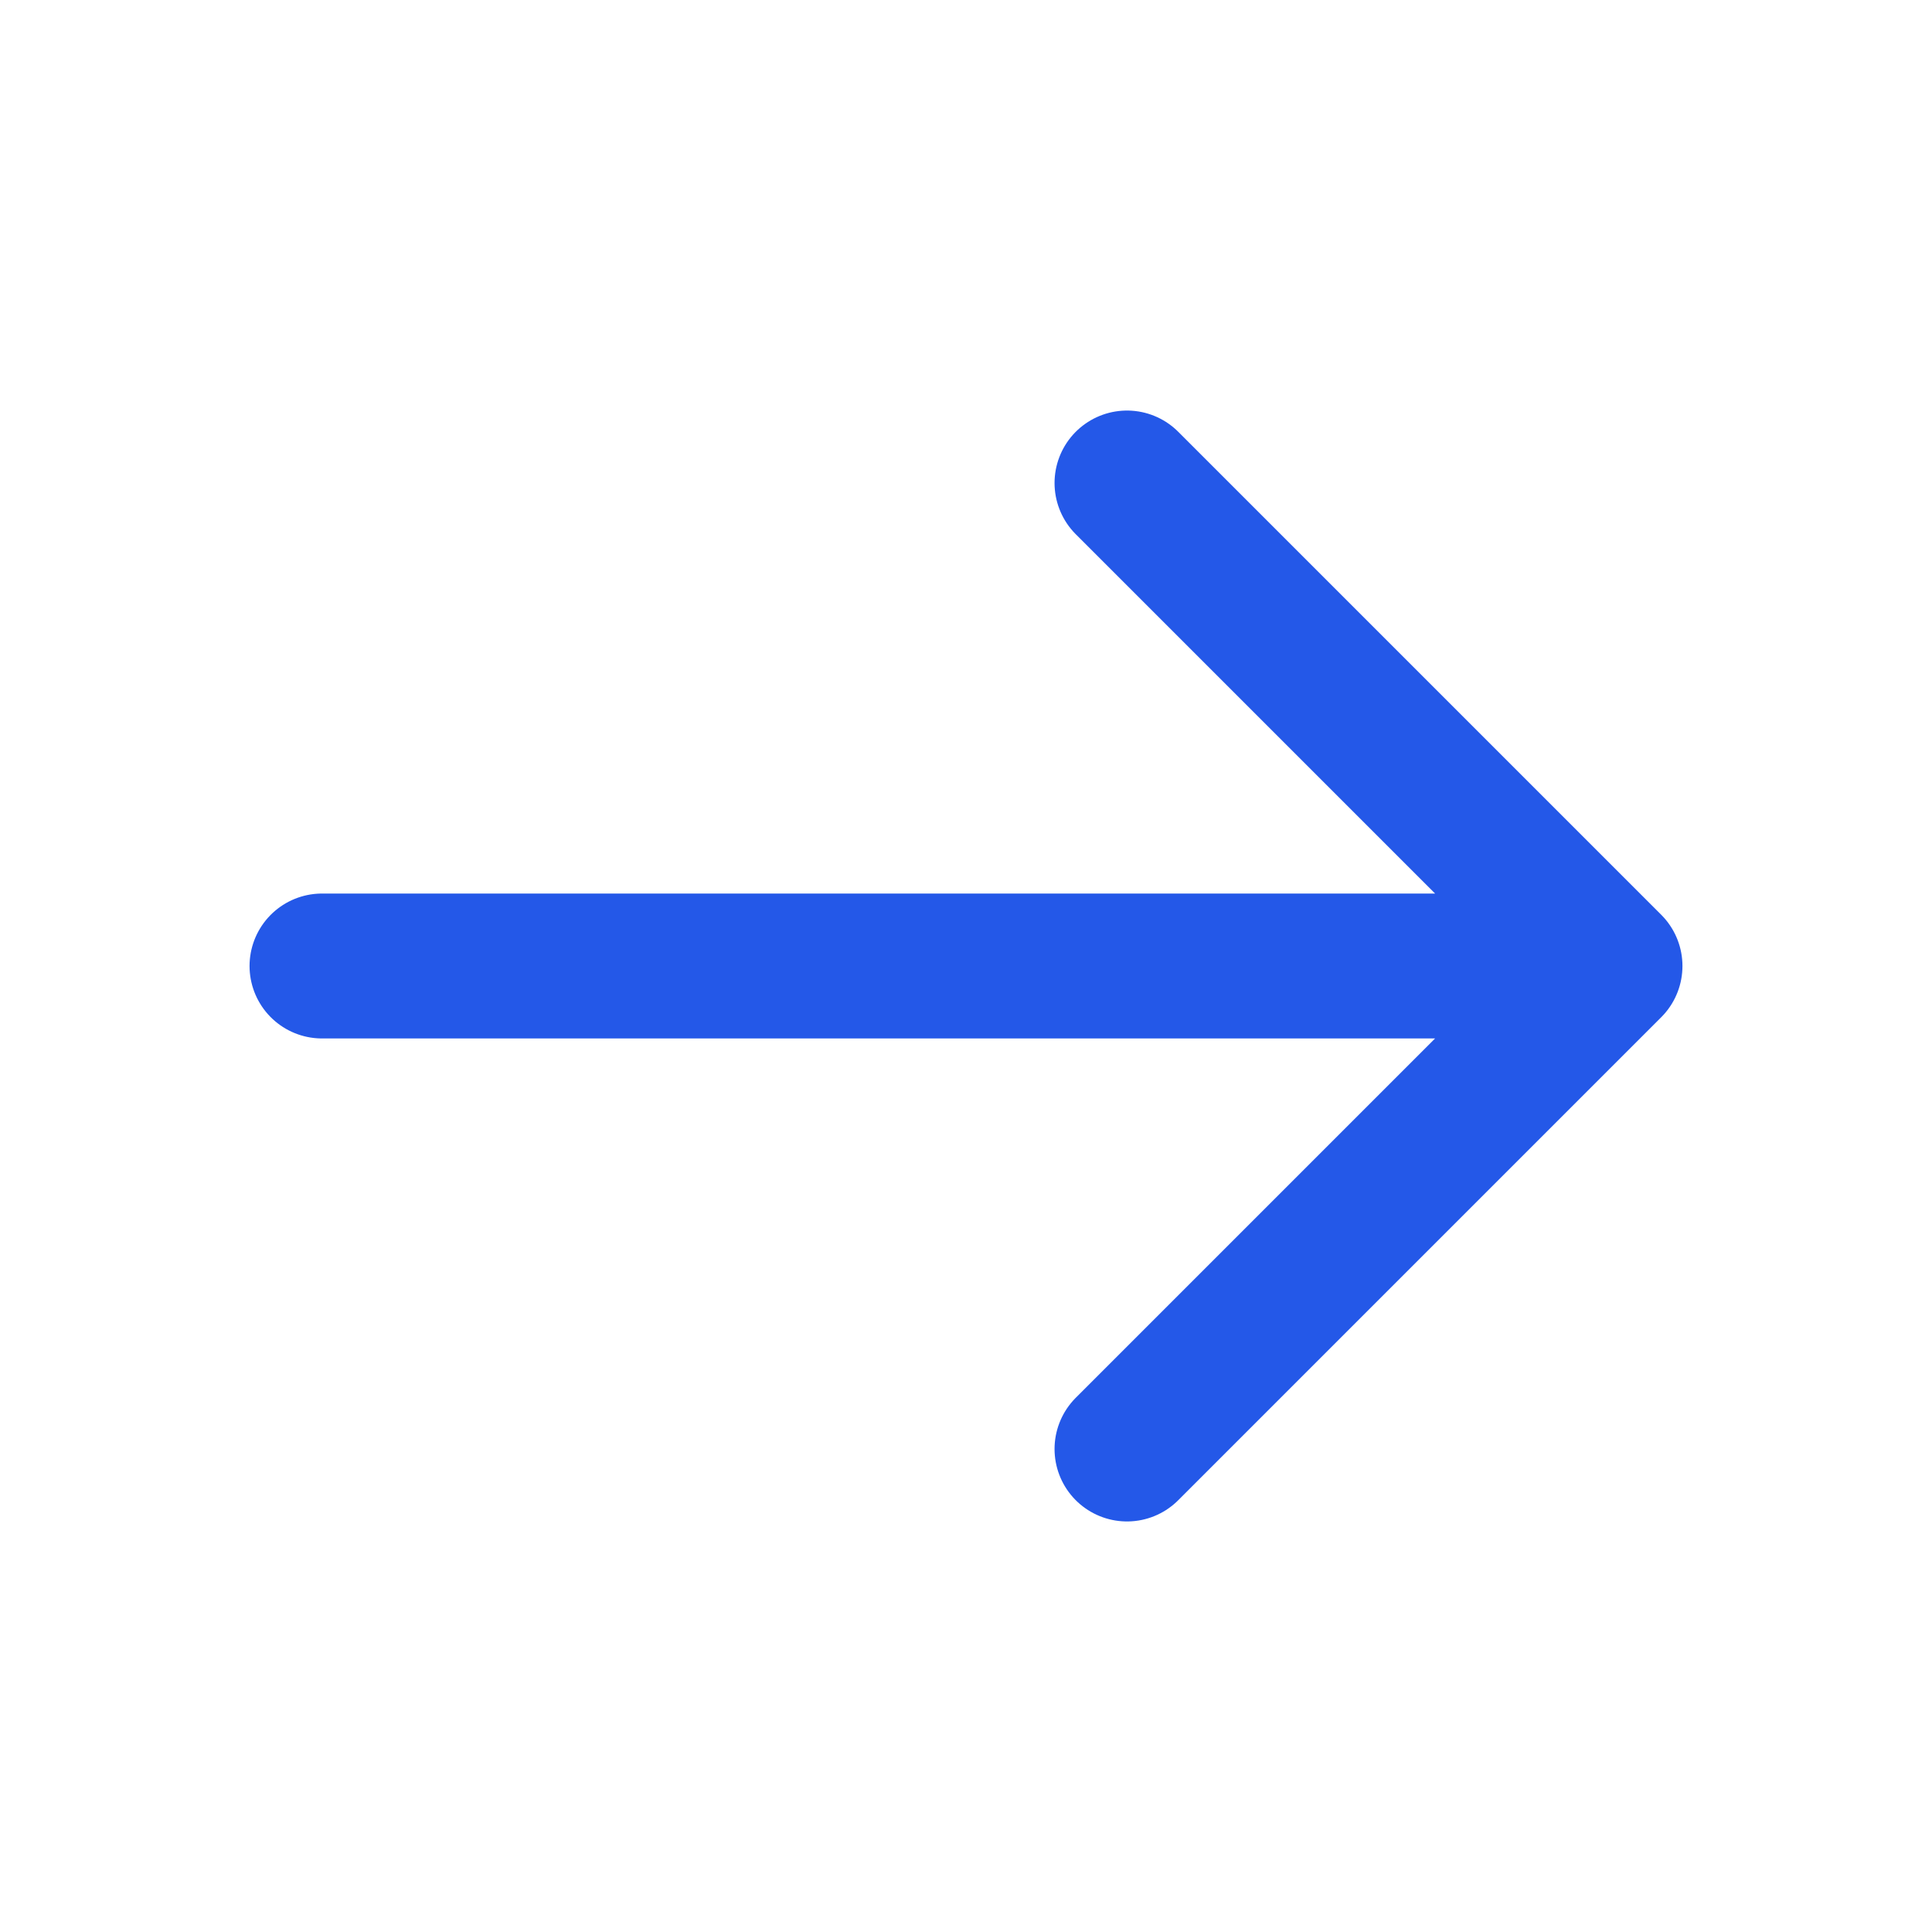
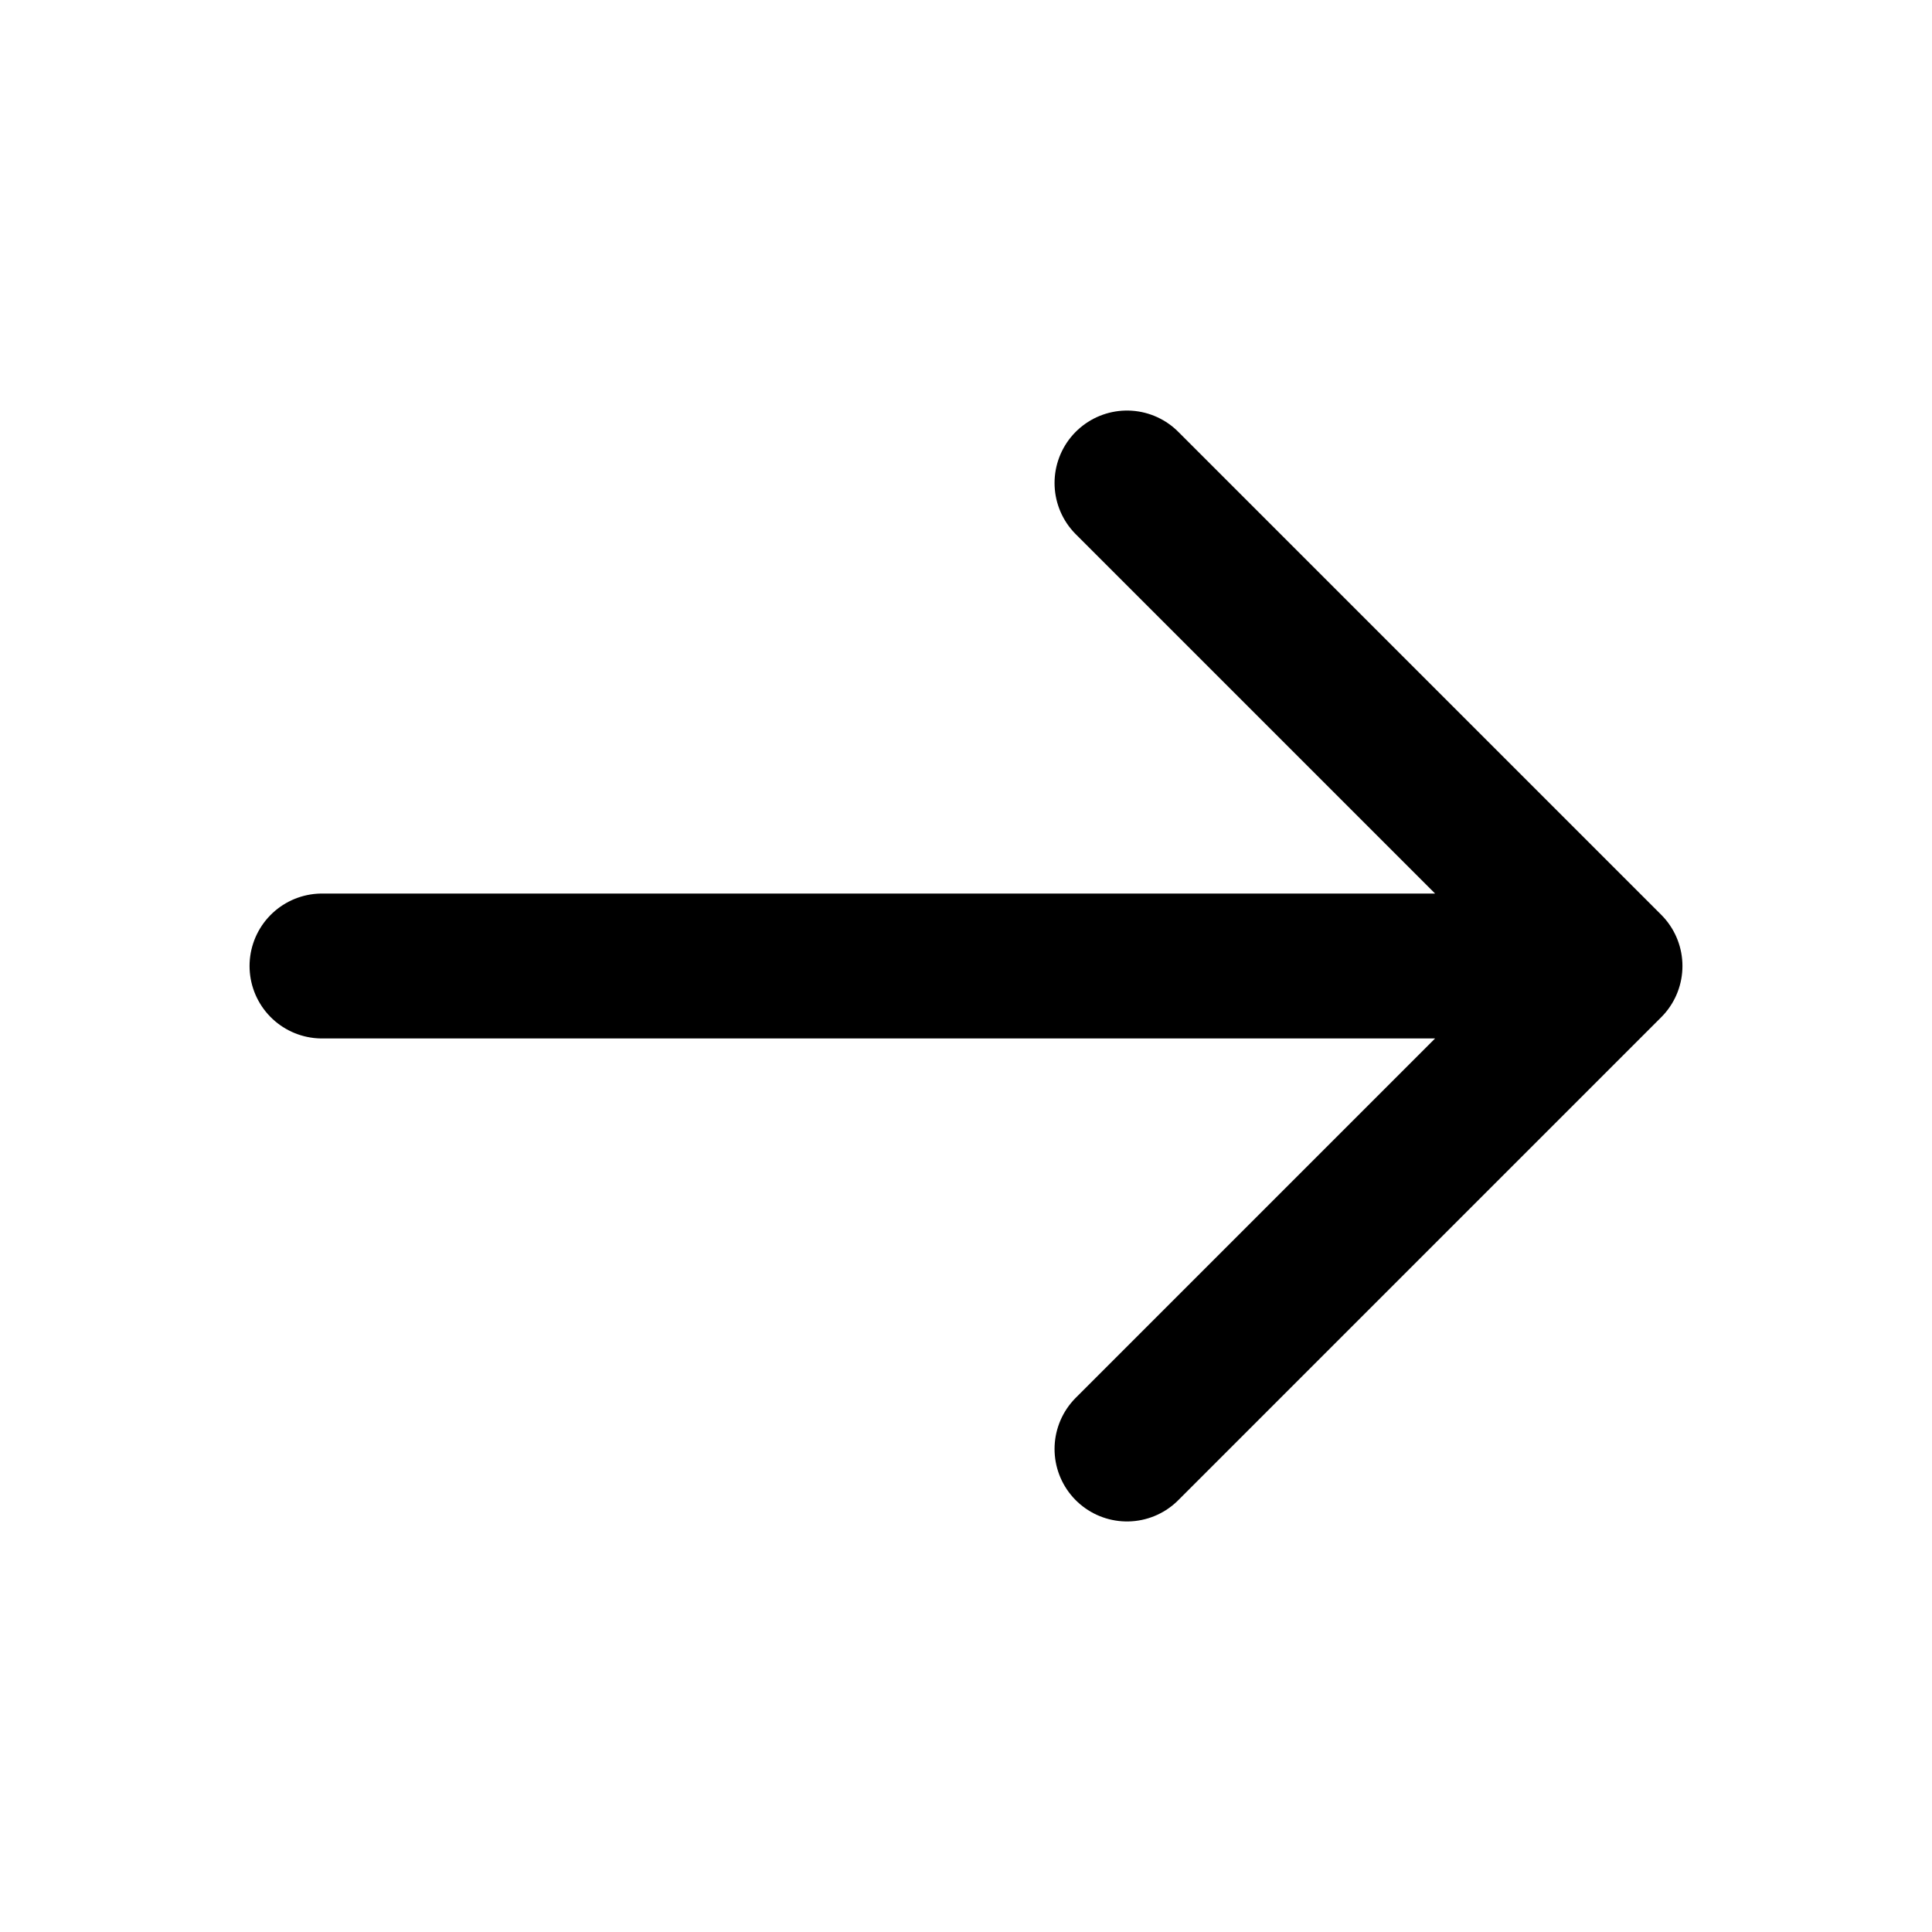
- <svg xmlns="http://www.w3.org/2000/svg" width="48" height="48" viewBox="0 0 24 24" fill="none" stroke="currentColor" stroke-width="1.8" stroke-linecap="round" stroke-linejoin="round" class="shift-icon " aria-hidden="true" style="color:#2458e8">
+ <svg width="24" height="24" viewBox="0 0 24 24" fill="none" stroke="currentColor" stroke-width="1.8" stroke-linecap="round" stroke-linejoin="round" class="shift-icon " aria-hidden="true">
  <path d="M4 12h16m-6-6 6 6-6 6" />
</svg>
